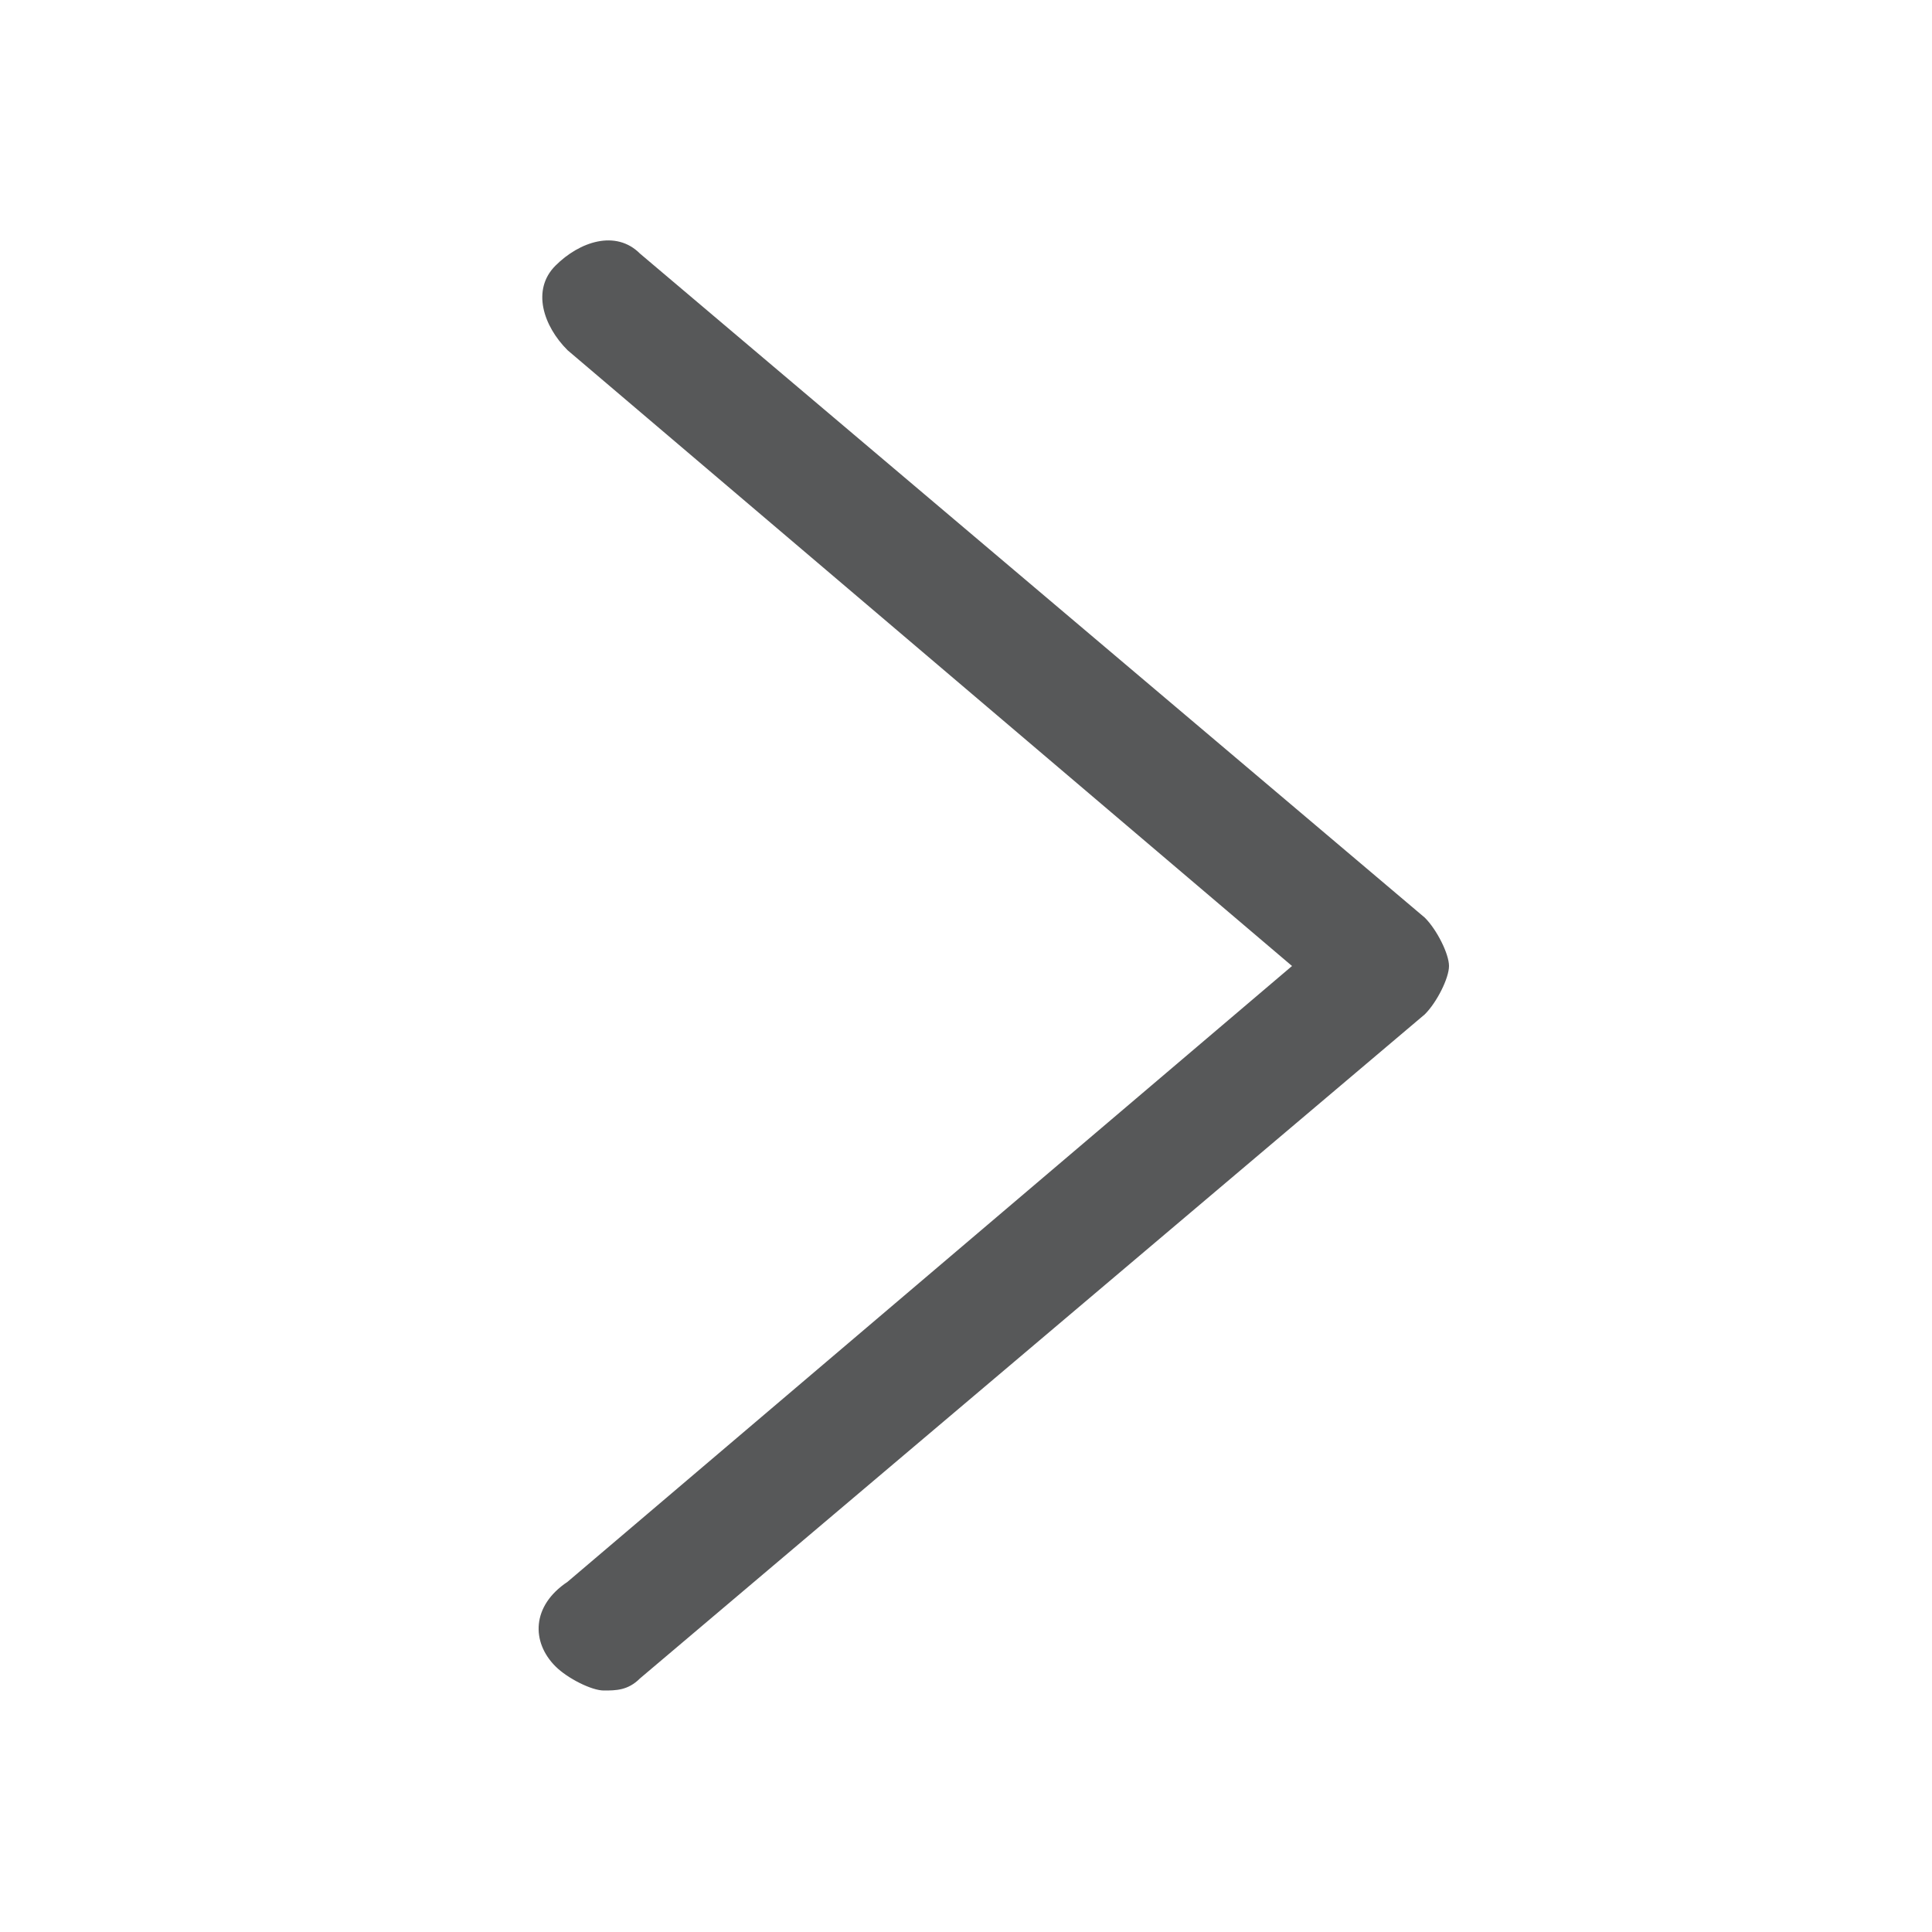
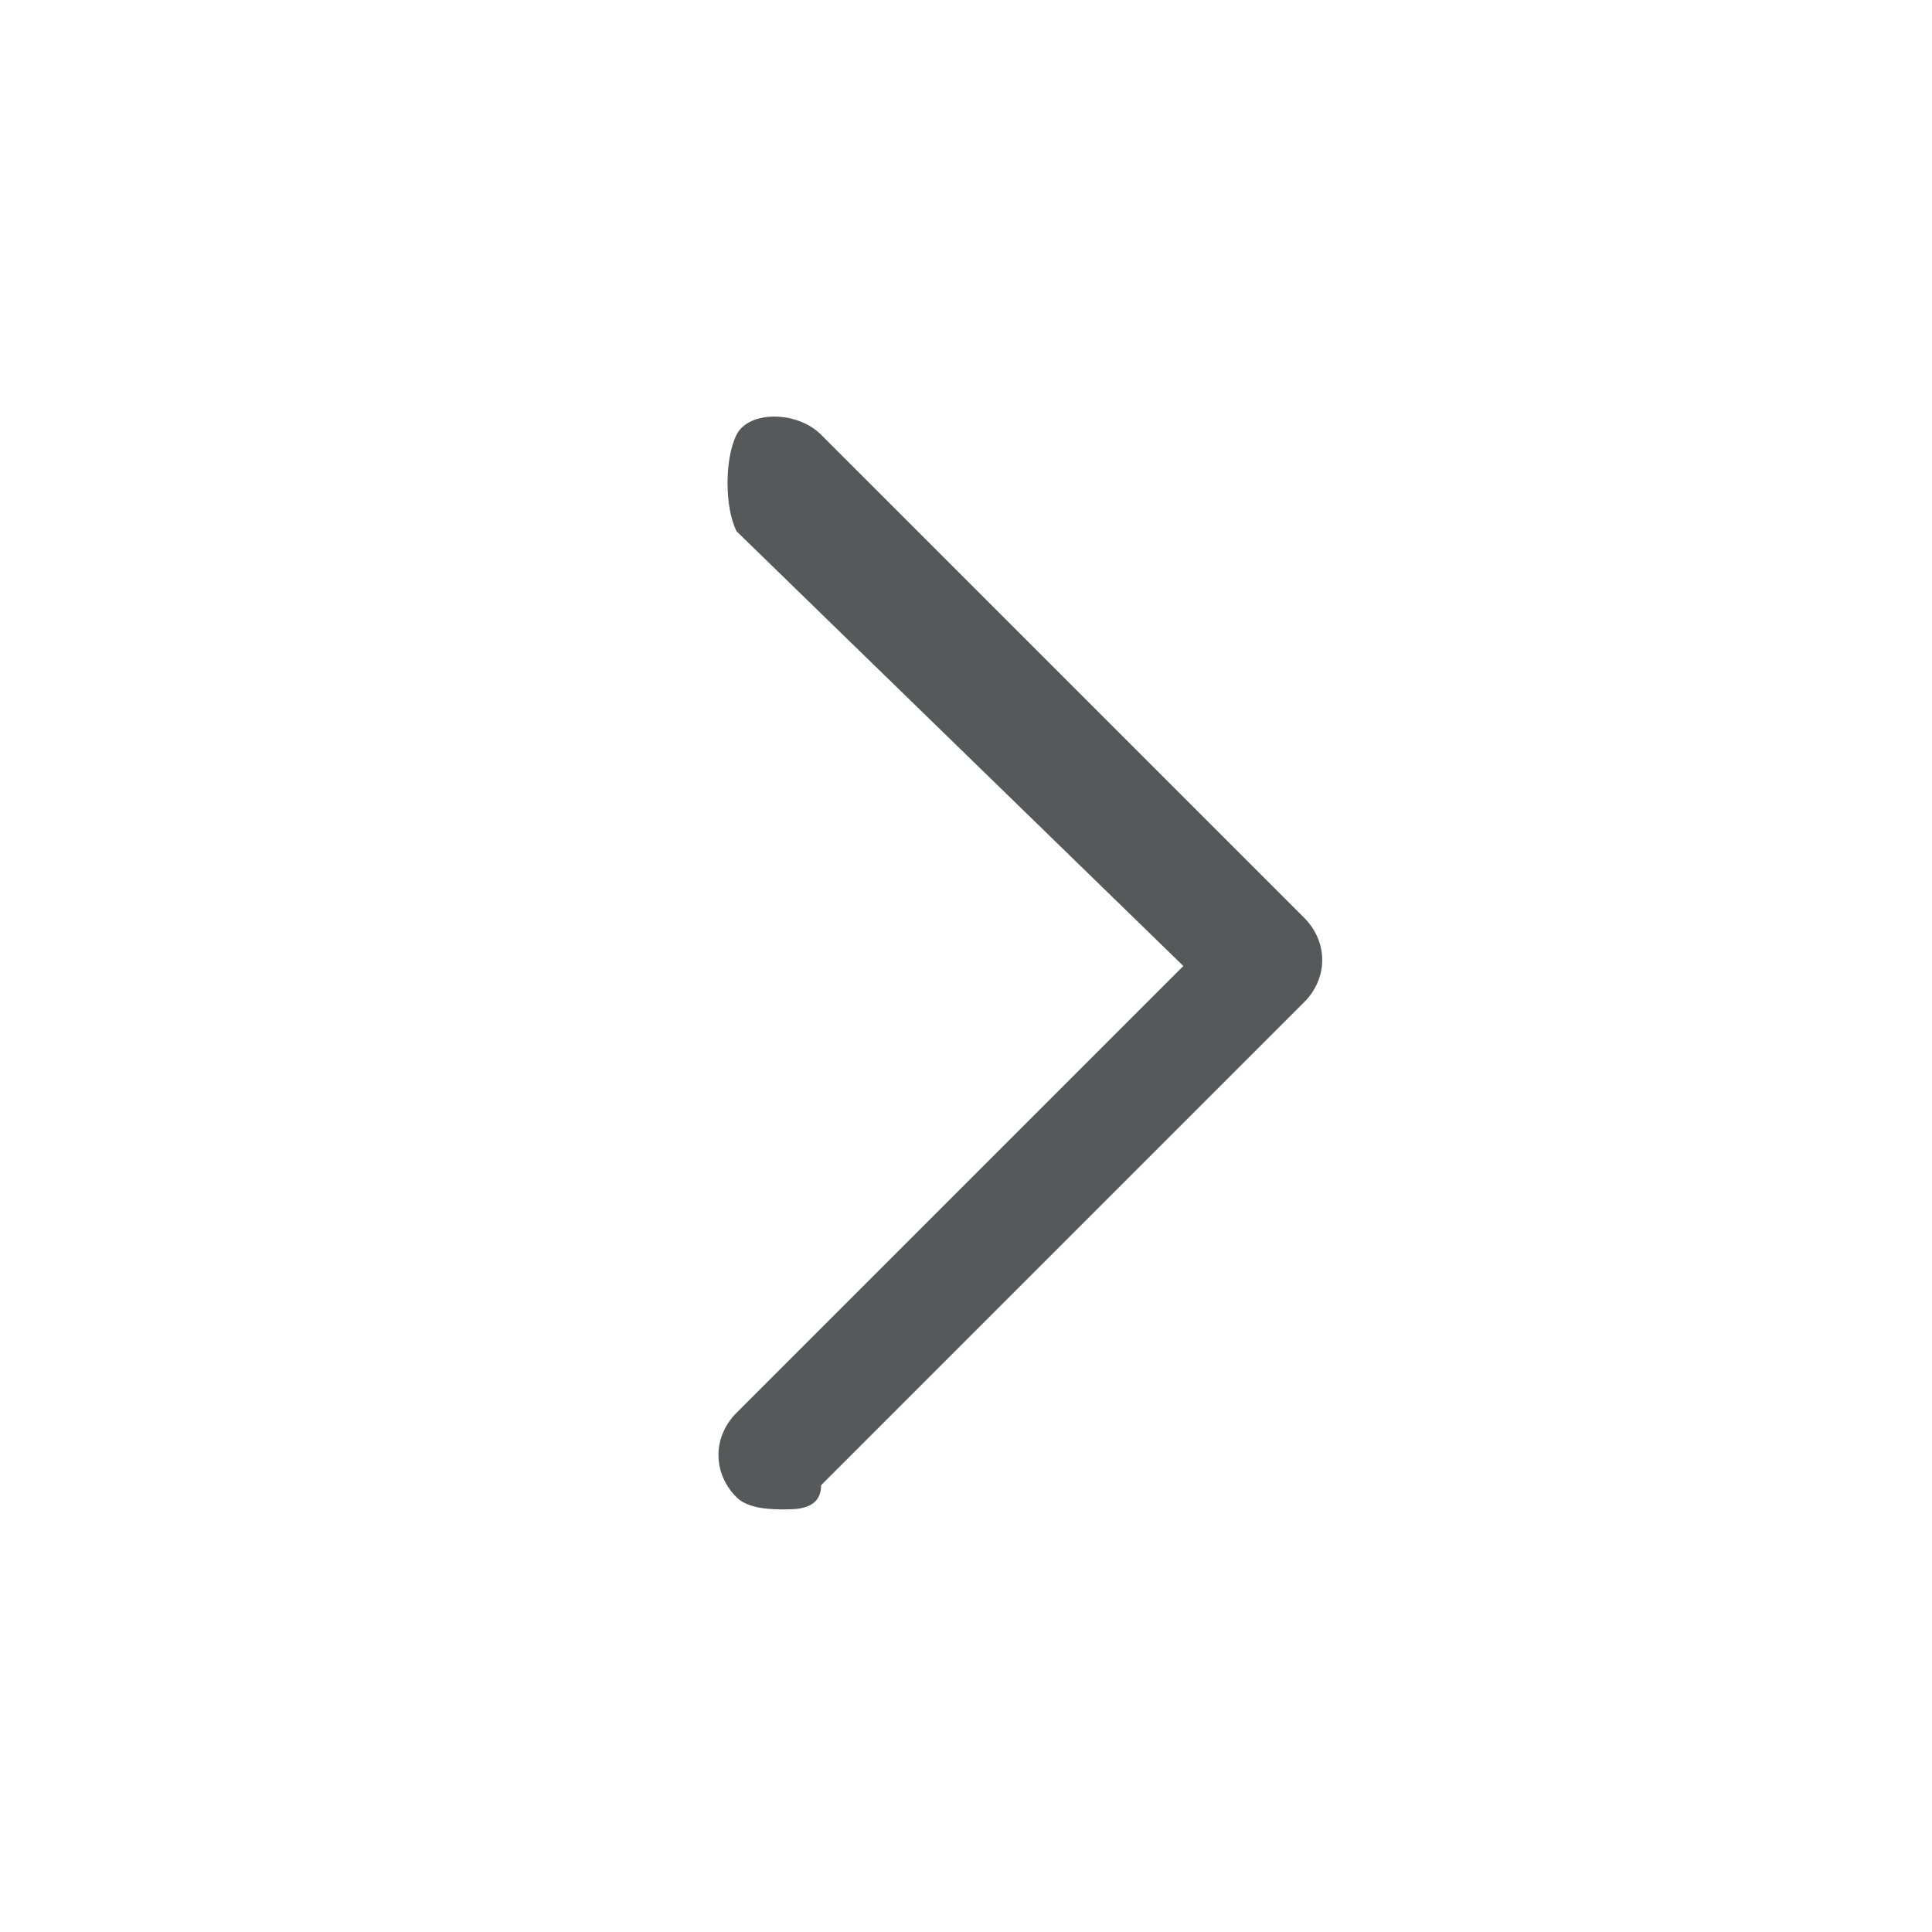
<svg xmlns="http://www.w3.org/2000/svg" version="1.1" id="图层_15" x="0px" y="0px" viewBox="0 0 16 16" style="enable-background:new 0 0 16 16;" xml:space="preserve">
  <style type="text/css">
- 	.st0{opacity:0.75;fill:#1F2022;enable-background:new    ;}
+ 	.st0{opacity:0.75;fill:#1F2022;}
</style>
-   <path class="st0" d="M5,14c-0.1,0-0.3-0.1-0.4-0.2c-0.2-0.2-0.2-0.5,0.1-0.7l6-5.1l-6-5.1C4.5,2.7,4.4,2.4,4.6,2.2  C4.8,2,5.1,1.9,5.3,2.1l6.5,5.5C11.9,7.7,12,7.9,12,8c0,0.1-0.1,0.3-0.2,0.4l-6.5,5.5C5.2,14,5.1,14,5,14z" />
+   <path class="st0" d="M6.5,12.5c-0.1,0-0.3,0-0.4-0.1c-0.2-0.2-0.2-0.5,0-0.7L9.8,8L6.1,4.4C6,4.2,6,3.8,6.1,3.6s0.5-0.2,0.7,0l4,4  c0.2,0.2,0.2,0.5,0,0.7l-4,4C6.8,12.5,6.6,12.5,6.5,12.5z" />
</svg>
